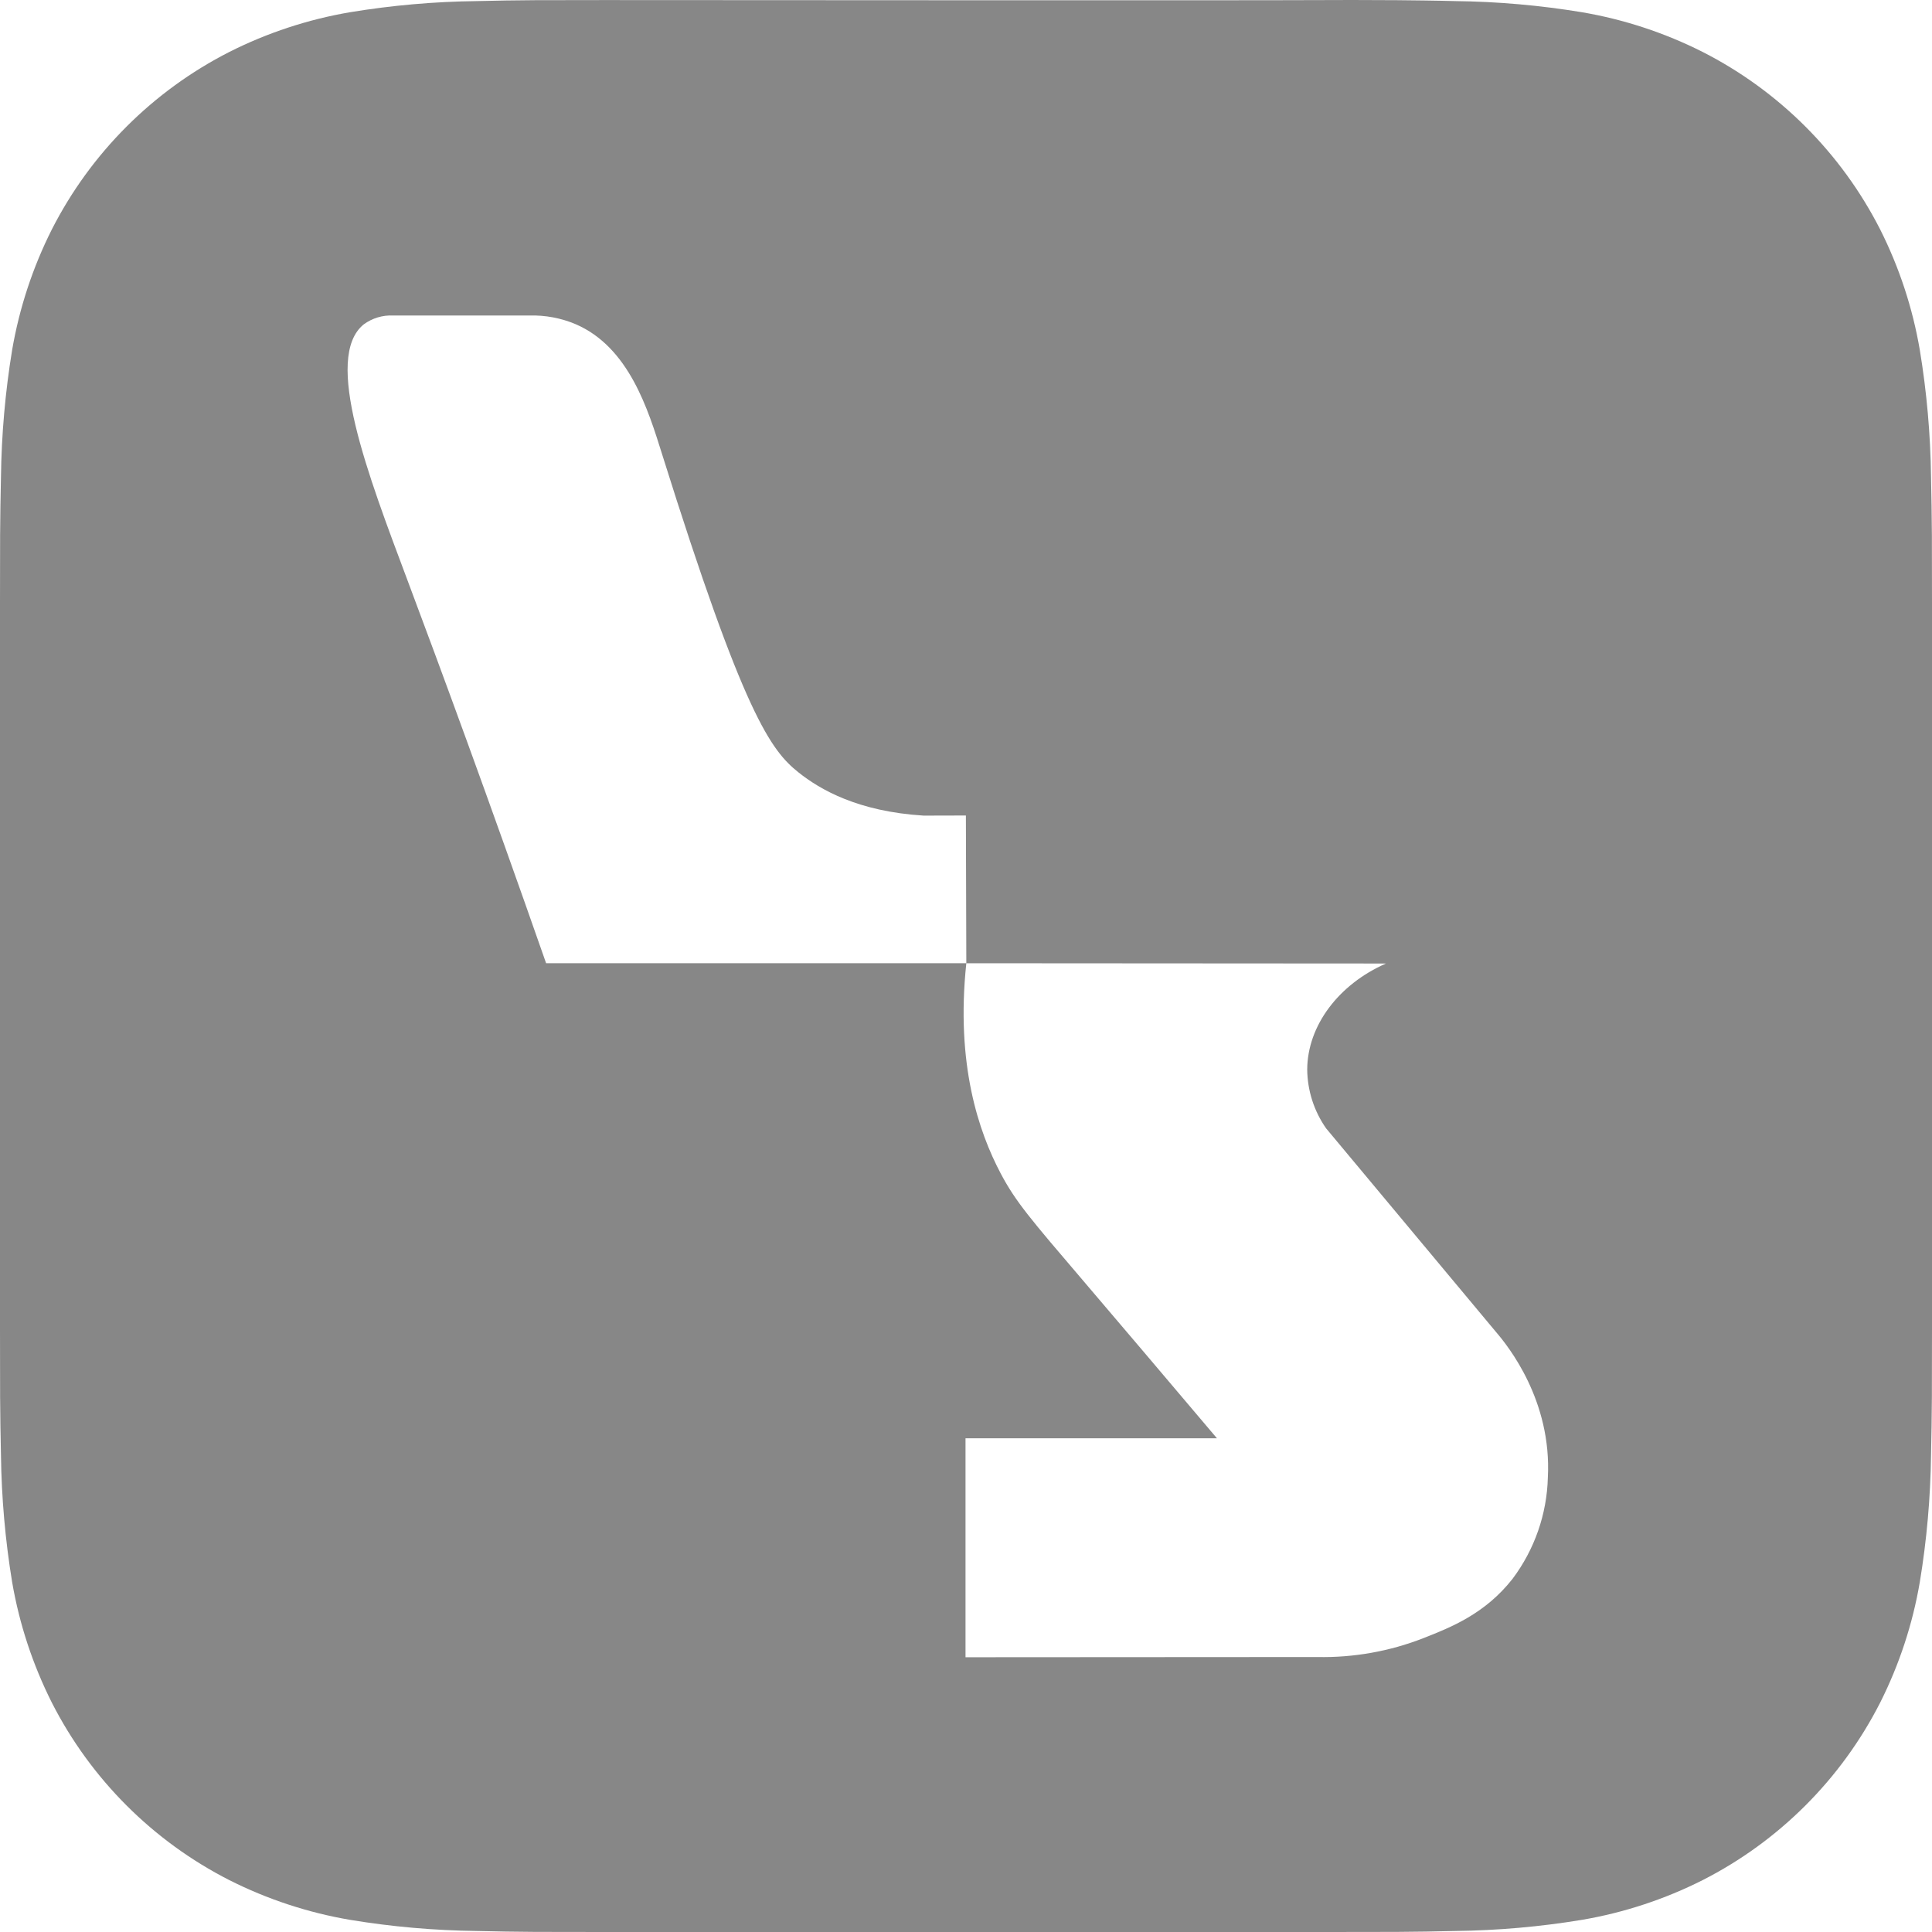
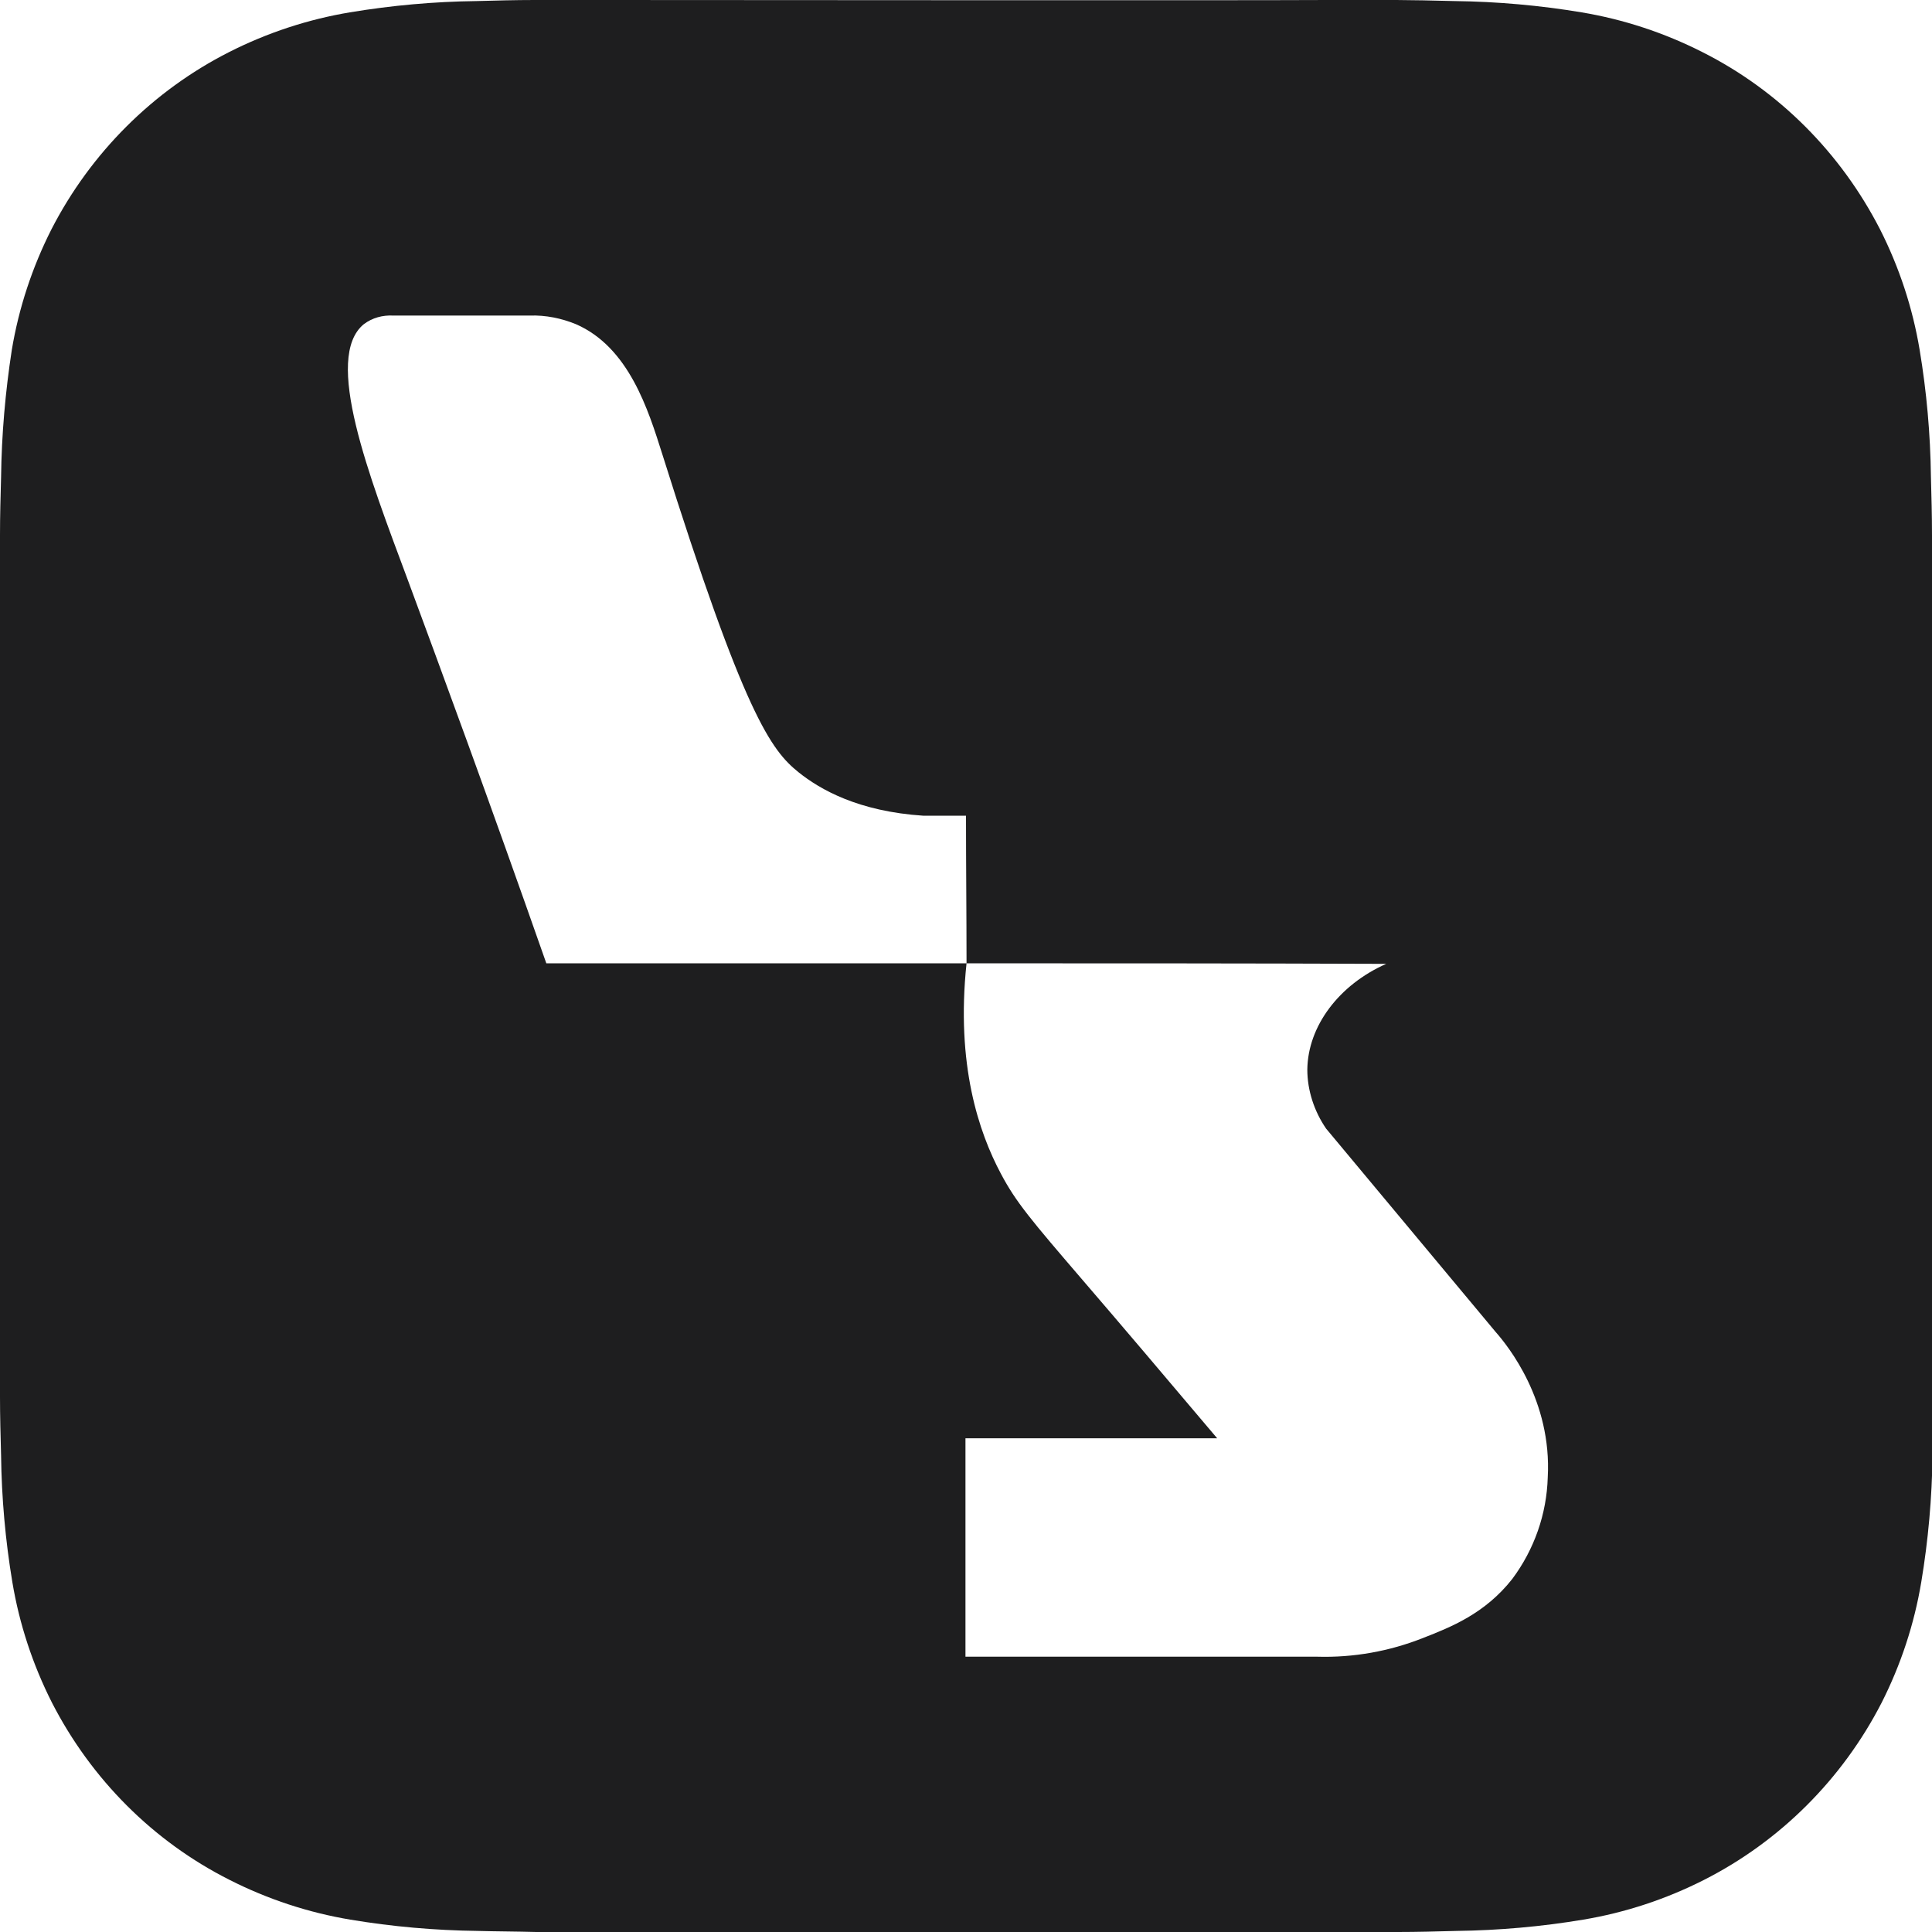
- <svg xmlns="http://www.w3.org/2000/svg" id="Слой_1" data-name="Слой 1" viewBox="0 0 360 360">
-   <path d="M359.98,99.725c-.03-3.62-.07-7.24-.16-10.86a157.54,157.54,0,0,0-2.09-23.639,79.854,79.854,0,0,0-7.4-22.489,75.643,75.643,0,0,0-33.06-33.049A79.629,79.629,0,0,0,294.8,2.289a156.373,156.373,0,0,0-23.65-2.08c-3.48-.1-8.67-.15-10.86-.17-6.6-.05-11.48-.03-12.9-.02-18.01.09-116.77,0-134.78,0q-6.45,0-12.9.02c-3.62.03-7.24.07-10.86.17a156.373,156.373,0,0,0-23.65,2.08A79.629,79.629,0,0,0,42.73,9.688,75.643,75.643,0,0,0,9.67,42.737a80.195,80.195,0,0,0-7.41,22.489A158.85,158.85,0,0,0,.18,88.866c-.09,3.62-.13,7.24-.16,10.86Q-.01,106.175,0,112.625V247.4q0,6.45.02,12.9c.03,3.62.07,7.24.16,10.86a158.85,158.85,0,0,0,2.08,23.639,80.195,80.195,0,0,0,7.41,22.489,75.643,75.643,0,0,0,33.06,33.049,79.628,79.628,0,0,0,22.47,7.4,156.373,156.373,0,0,0,23.65,2.08c3.62.1,7.24.14,10.86.17q6.45.03,12.9.02h134.78q6.45,0,12.9-.02c3.62-.03,7.24-.07,10.86-.17a156.373,156.373,0,0,0,23.65-2.08,79.629,79.629,0,0,0,22.47-7.4,75.643,75.643,0,0,0,33.06-33.049,79.854,79.854,0,0,0,7.4-22.489,157.54,157.54,0,0,0,2.09-23.639c.09-3.62.13-7.24.16-10.86q.03-6.45.02-12.9V112.625Q360,106.175,359.98,99.725ZM288.42,275.299a32.843,32.843,0,0,1-6.58,18.899c-5.11,6.52-11.49,9.04-16.6,11.05a51.417,51.417,0,0,1-19.79,3.52q-32.775.03-65.54.04V268.009h46.85c-9.79-11.58-18.24-21.519-24.98-29.429-9.68-11.35-12.5-14.59-15.31-19.909-4.09-7.74-8.41-20.309-6.41-39.179h-78.3C91,148.714,82.1,124.574,75.93,108.135c-7.35-19.609-15.79-41.509-8.15-47.688a8.588,8.588,0,0,1,5.5-1.65H98.66a20.627,20.627,0,0,1,8.61,1.62c9.95,4.29,13.51,15.959,16.09,24.189,15.26,48.708,20.3,55.228,25.42,59.318,4.02,3.21,11.09,7.3,23.33,8.06,2.62-.01,5.24-.01,7.87-.02q.045,13.77.08,27.529,39.105.03,78.2.05c-8.83,3.87-14.62,11.57-14.68,19.719a19.453,19.453,0,0,0,3.53,11.01q15.81,18.959,31.64,37.919C281.02,250.83,289.17,260.99,288.42,275.299Z" transform="translate(-0.00004 -0.00621)" style="fill: #878787" />
+ <svg xmlns="http://www.w3.org/2000/svg" version="1.1" id="Слой_1" x="0px" y="0px" viewBox="0 0 360 360" style="enable-background:new 0 0 360 360;" xml:space="preserve">
+   <style type="text/css">
+ 	.st0{fill:#1E1E1F;}
+ </style>
+   <path class="st0" d="M360,99.7c0-3.6-0.1-7.2-0.2-10.9c-0.1-7.9-0.8-15.8-2.1-23.6c-1.3-7.8-3.8-15.4-7.4-22.5  c-7.3-14.2-18.8-25.8-33.1-33c-7.1-3.6-14.7-6.1-22.5-7.4c-7.8-1.3-15.7-2-23.6-2.1c-3.5-0.1-8.7-0.2-10.9-0.2  c-6.6-0.1-11.5,0-12.9,0c-18,0.1-116.8,0-134.8,0c-4.3,0-8.6,0-12.9,0c-3.6,0-7.2,0.1-10.9,0.2C80.9,0.3,73,1,65.2,2.3  c-7.8,1.3-15.4,3.8-22.5,7.4c-14.2,7.2-25.8,18.8-33.1,33c-3.6,7.1-6.1,14.7-7.4,22.5C1,73,0.3,80.9,0.2,88.9  C0.1,92.5,0,96.1,0,99.7c0,4.3,0,8.6,0,12.9v134.8c0,4.3,0,8.6,0,12.9c0,3.6,0.1,7.2,0.2,10.9c0.1,7.9,0.8,15.8,2.1,23.6  c1.3,7.8,3.8,15.4,7.4,22.5c7.3,14.2,18.8,25.8,33.1,33c7.1,3.6,14.7,6.1,22.5,7.4c7.8,1.3,15.7,2,23.7,2.1  c3.6,0.1,7.2,0.1,10.9,0.2c4.3,0,8.6,0,12.9,0h134.8c4.3,0,8.6,0,12.9,0c3.6,0,7.2-0.1,10.9-0.2c7.9-0.1,15.8-0.8,23.6-2.1  c7.8-1.3,15.4-3.8,22.5-7.4c14.2-7.2,25.8-18.8,33.1-33c3.6-7.1,6.1-14.7,7.4-22.5c1.3-7.8,2-15.7,2.1-23.6  c0.1-3.6,0.1-7.2,0.2-10.9c0-4.3,0-8.6,0-12.9V112.6C360,108.3,360,104,360,99.7z M288.4,275.3c-0.2,6.8-2.5,13.4-6.6,18.9  c-5.1,6.5-11.5,9-16.6,11c-6.3,2.5-13,3.7-19.8,3.5c-21.9,0-43.7,0-65.5,0V268h46.9c-9.8-11.6-18.2-21.5-25-29.4  c-9.7-11.3-12.5-14.6-15.3-19.9c-4.1-7.7-8.4-20.3-6.4-39.2h-78.3c-10.8-30.8-19.7-54.9-25.8-71.4c-7.3-19.6-15.8-41.5-8.2-47.7  c1.6-1.2,3.5-1.7,5.5-1.6h25.4c3-0.1,5.9,0.5,8.6,1.6c9.9,4.3,13.5,16,16.1,24.2c15.3,48.7,20.3,55.2,25.4,59.3  c4,3.2,11.1,7.3,23.3,8.1c2.6,0,5.2,0,7.9,0c0,9.2,0.1,18.4,0.1,27.5c26.1,0,52.1,0,78.2,0.1c-8.8,3.9-14.6,11.6-14.7,19.7  c0,3.9,1.3,7.8,3.5,11c10.5,12.6,21.1,25.3,31.6,37.9C281,250.8,289.2,261,288.4,275.3z" />
</svg>
